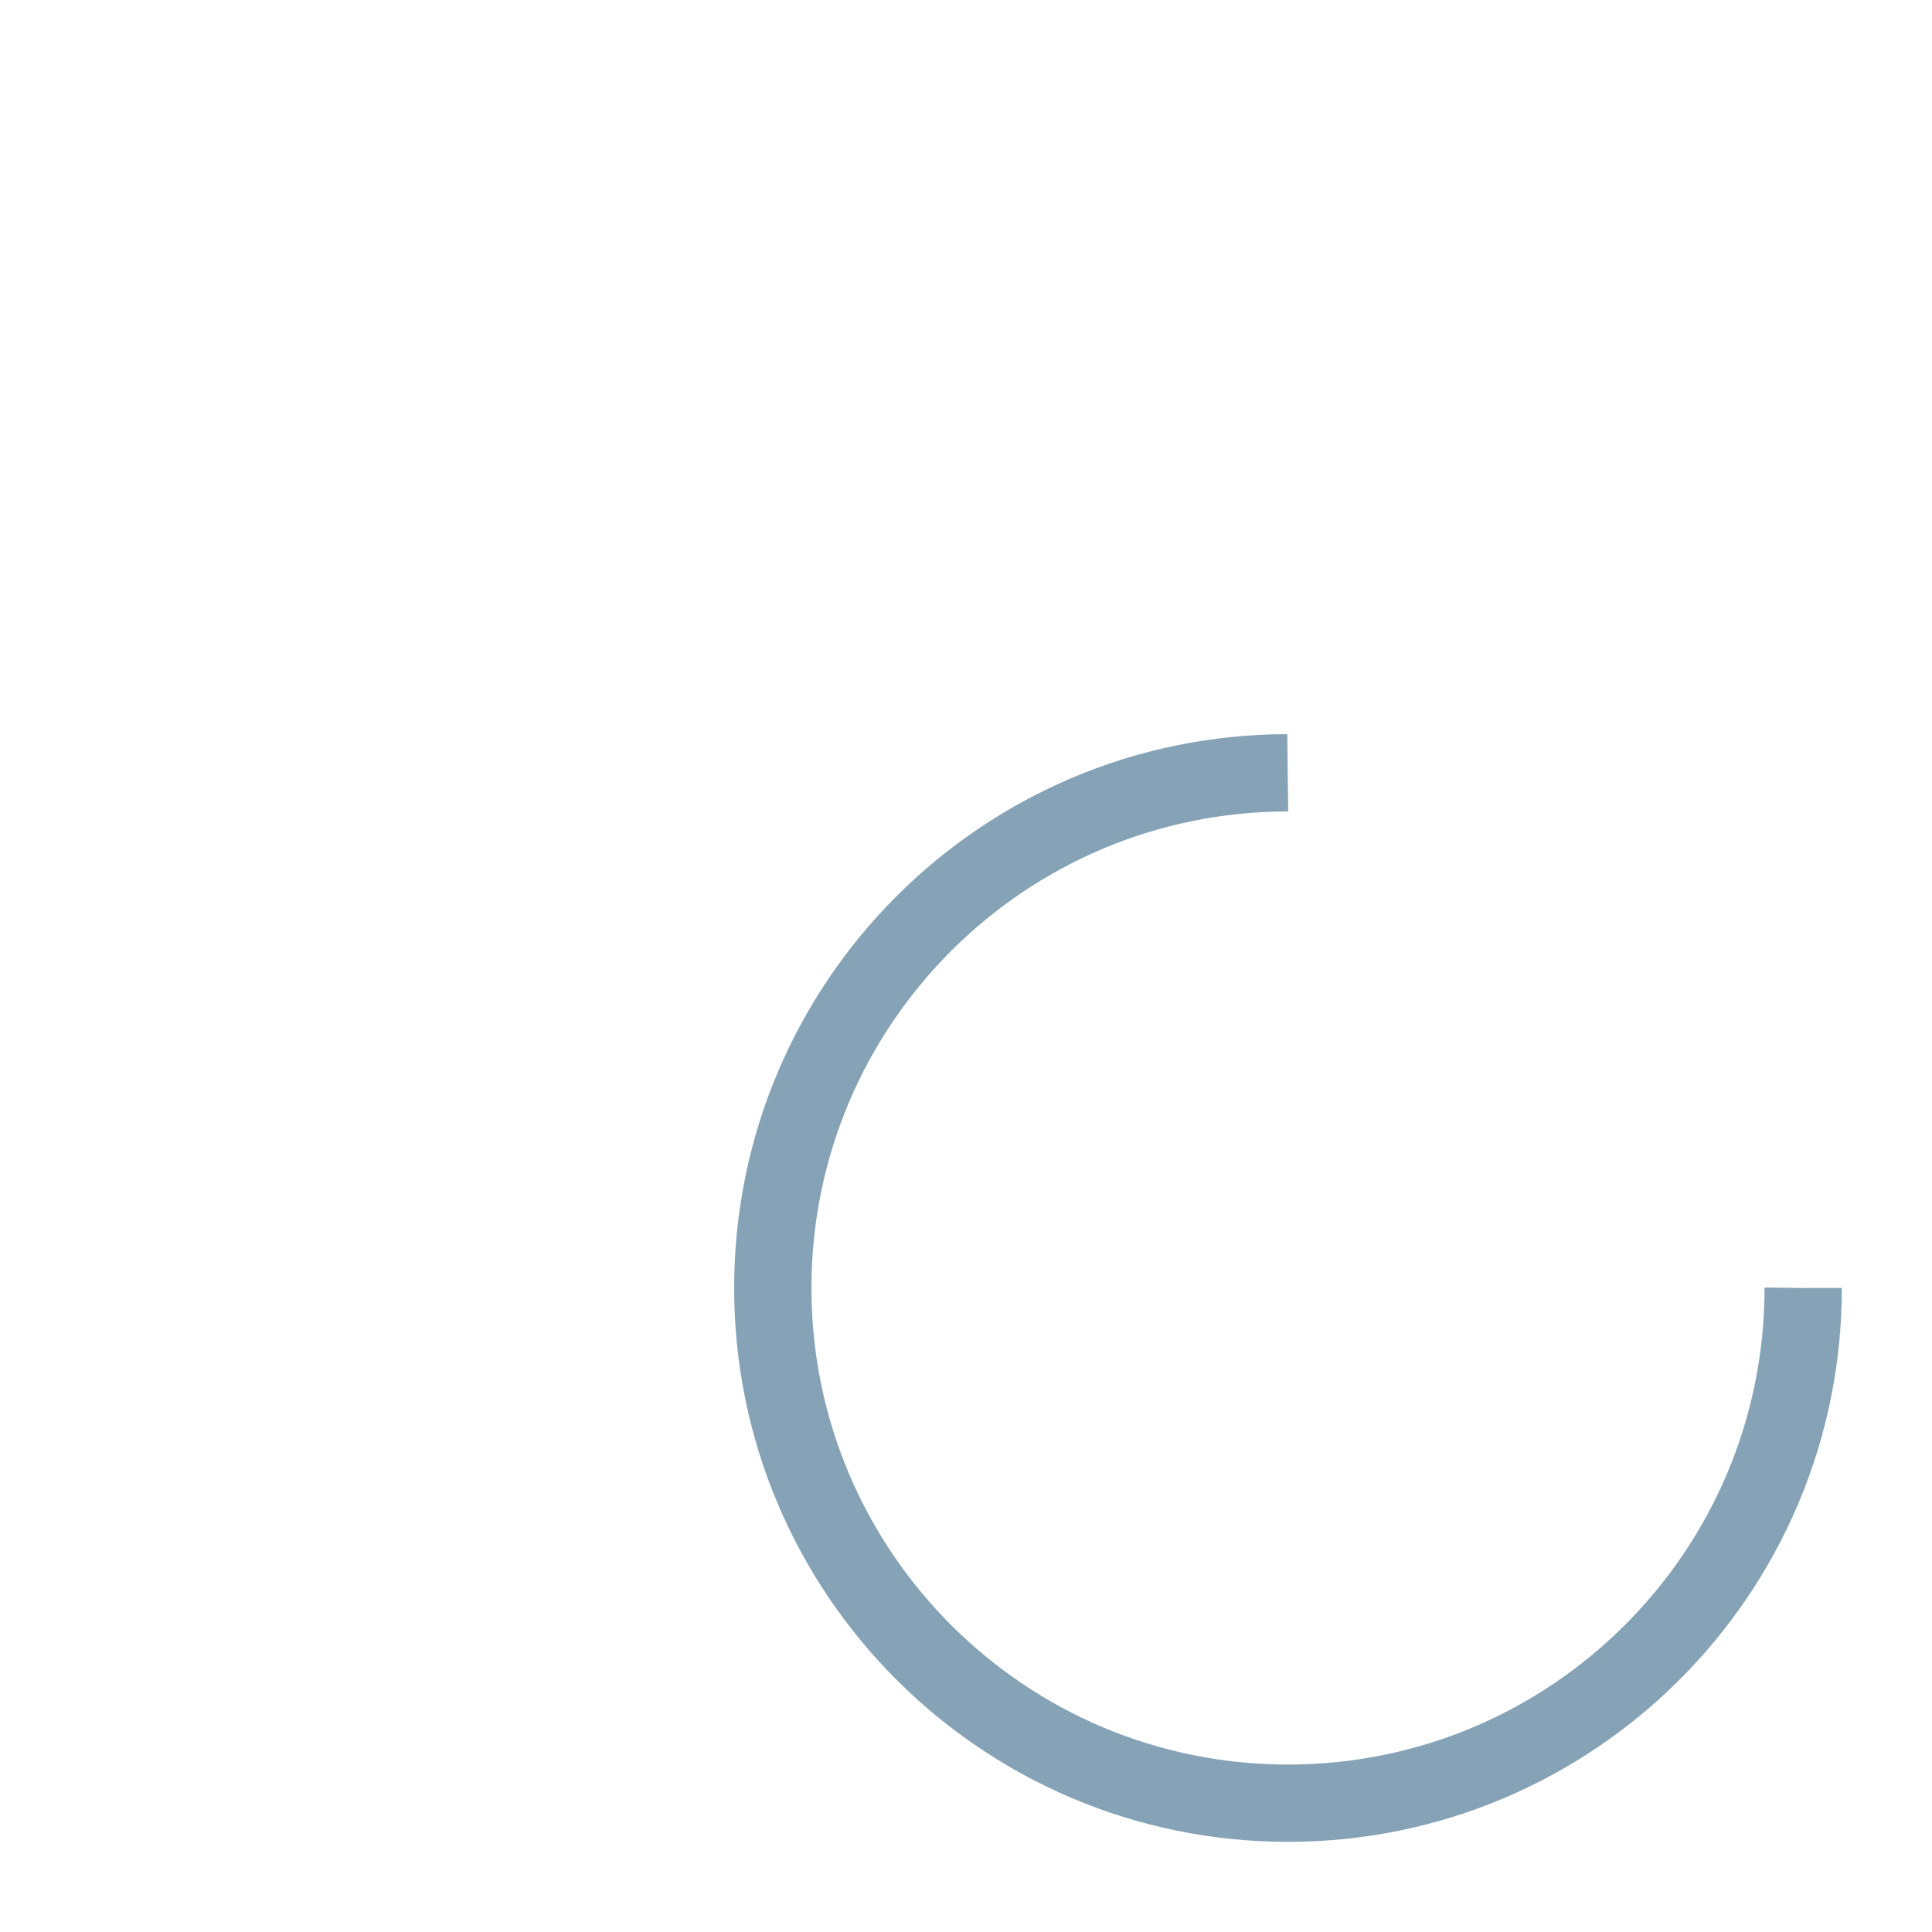
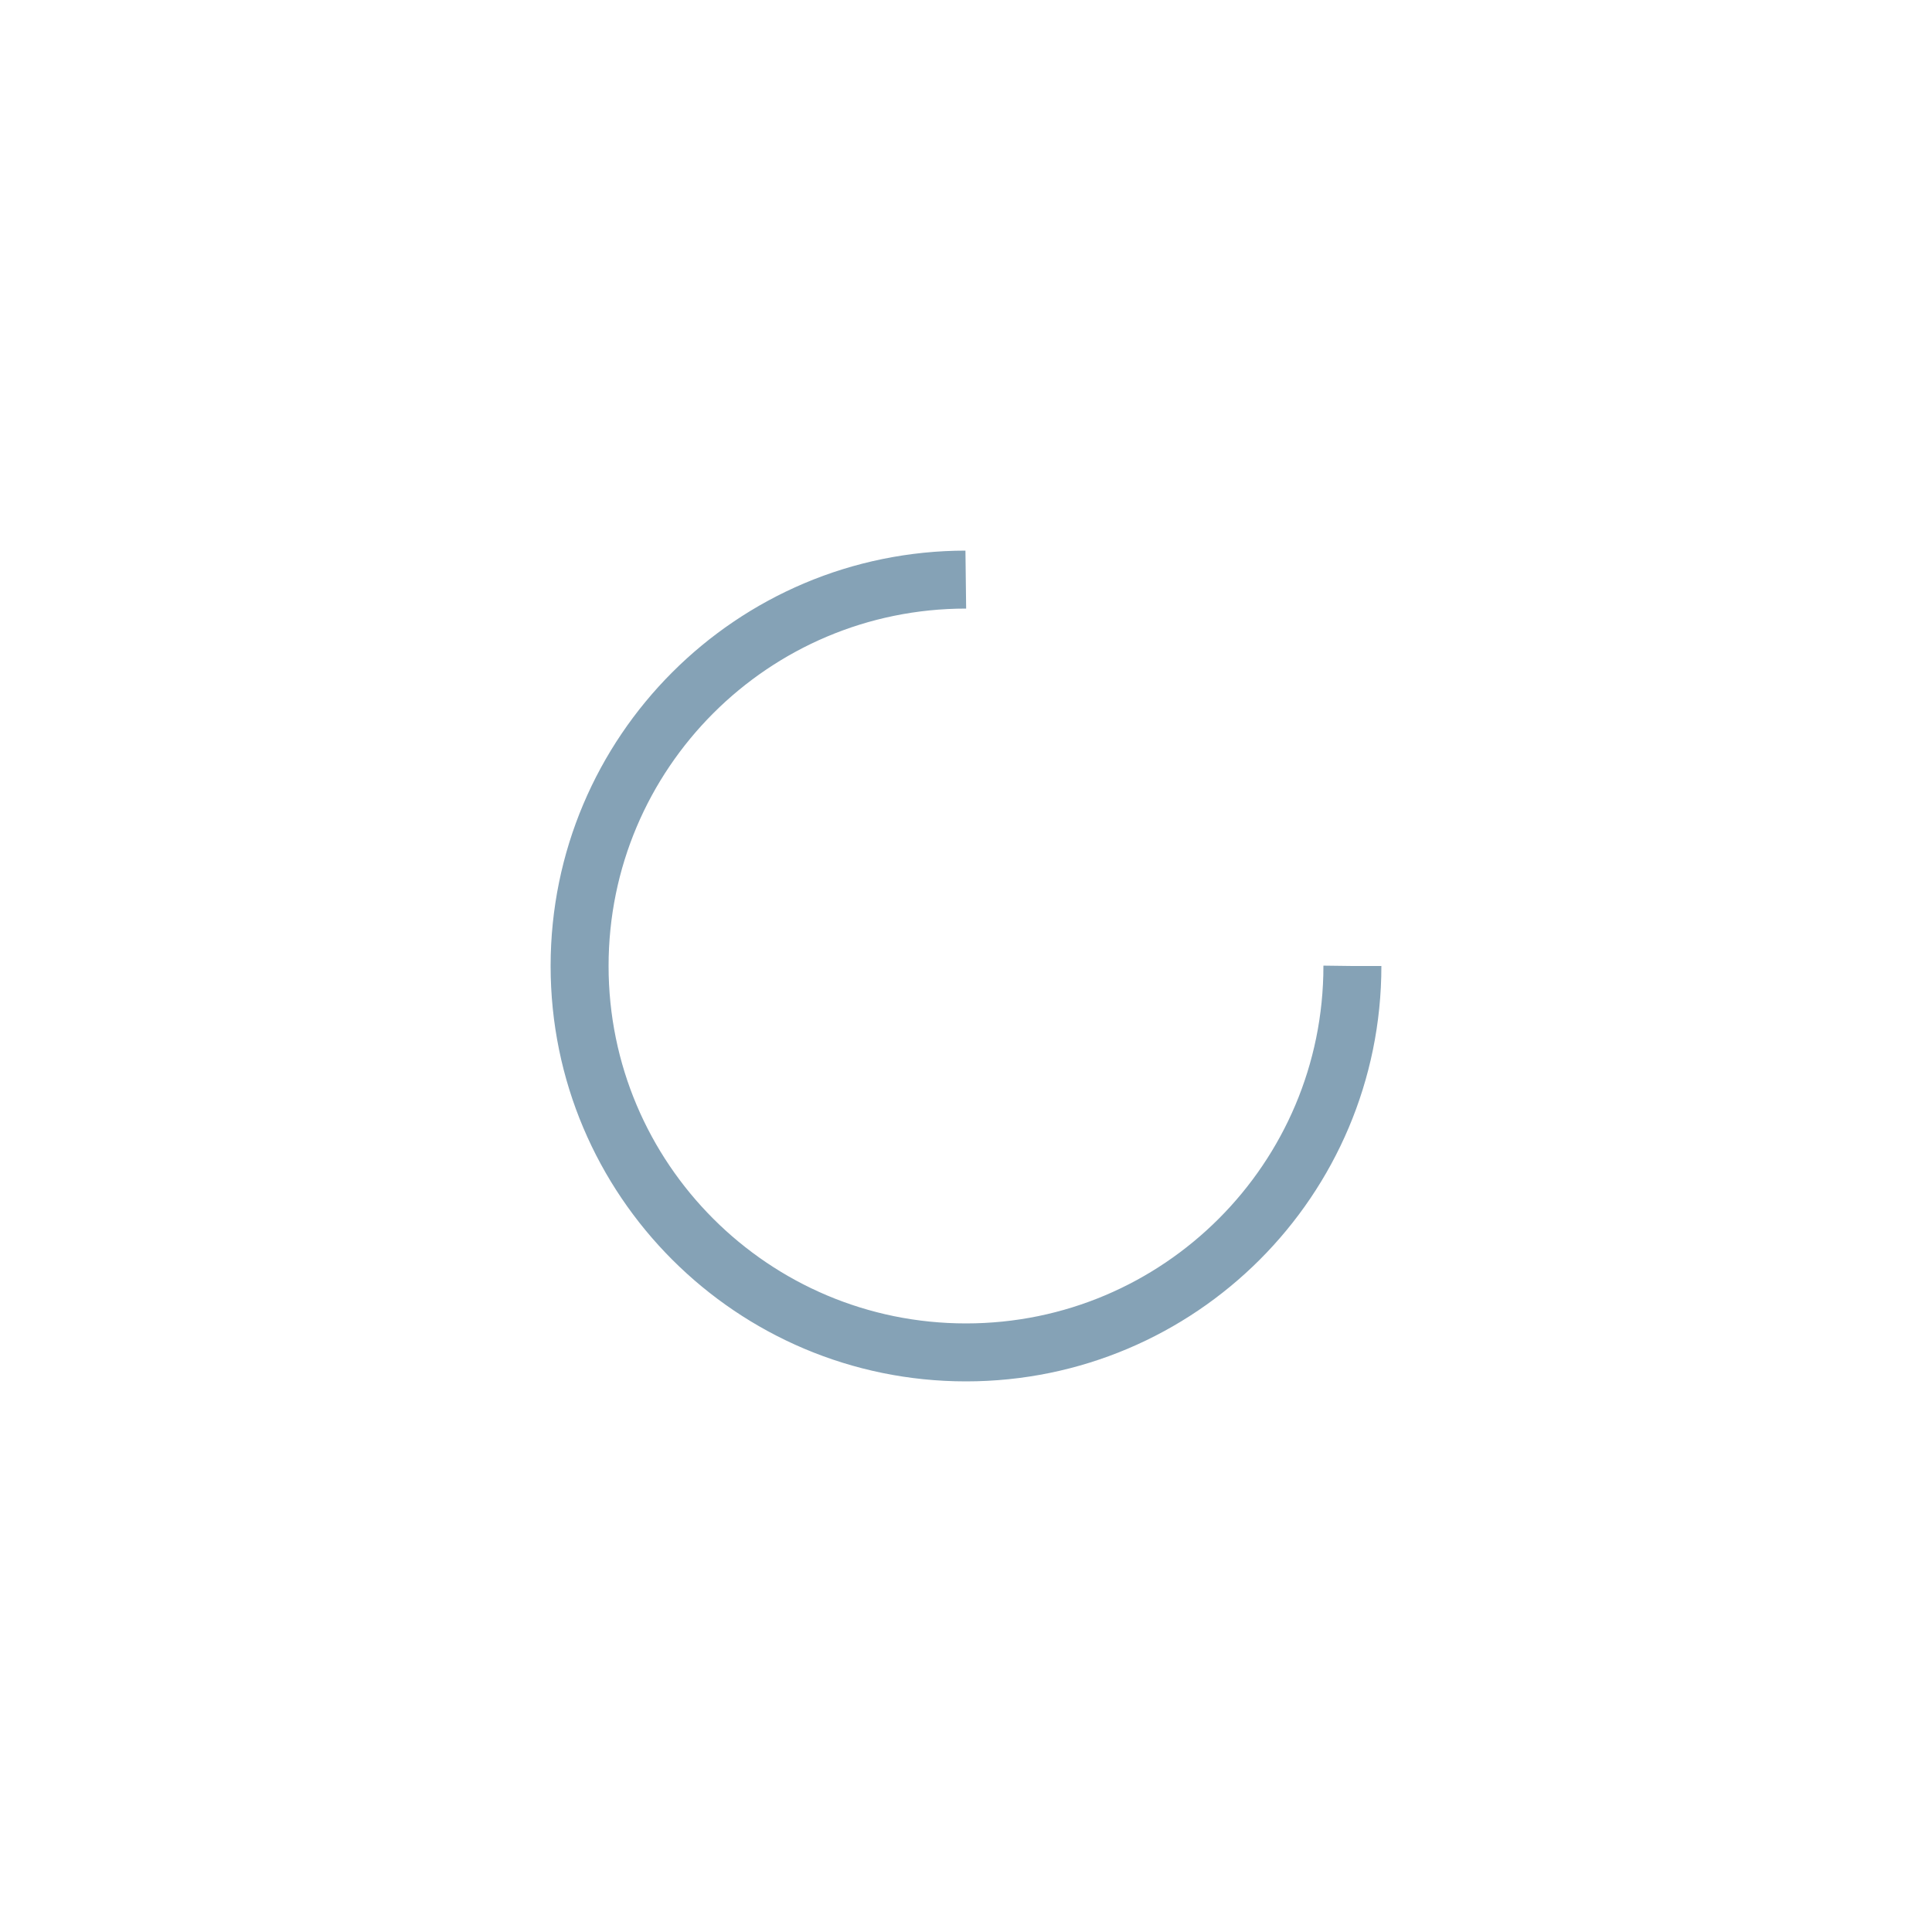
- <svg xmlns="http://www.w3.org/2000/svg" style="margin: auto; background-image: none; display: block; shape-rendering: auto; background-position: initial initial; background-repeat: initial initial;" width="100px" height="100px" viewBox="0 0 75 75" preserveAspectRatio="xMidYMid">
+ <svg xmlns="http://www.w3.org/2000/svg" style="margin: auto; background-image: none; display: block; shape-rendering: auto; background-position: initial initial; background-repeat: initial initial;" width="100px" height="100px" viewBox="0 0 100 100" preserveAspectRatio="xMidYMid">
  <circle cx="50" cy="50" fill="none" stroke="#85a2b6" stroke-width="3" r="20" stroke-dasharray="94.248 33.416">
    <animateTransform attributeName="transform" type="rotate" repeatCount="indefinite" dur="1s" values="0 50 50;360 50 50" keyTimes="0;1" />
  </circle>
</svg>
